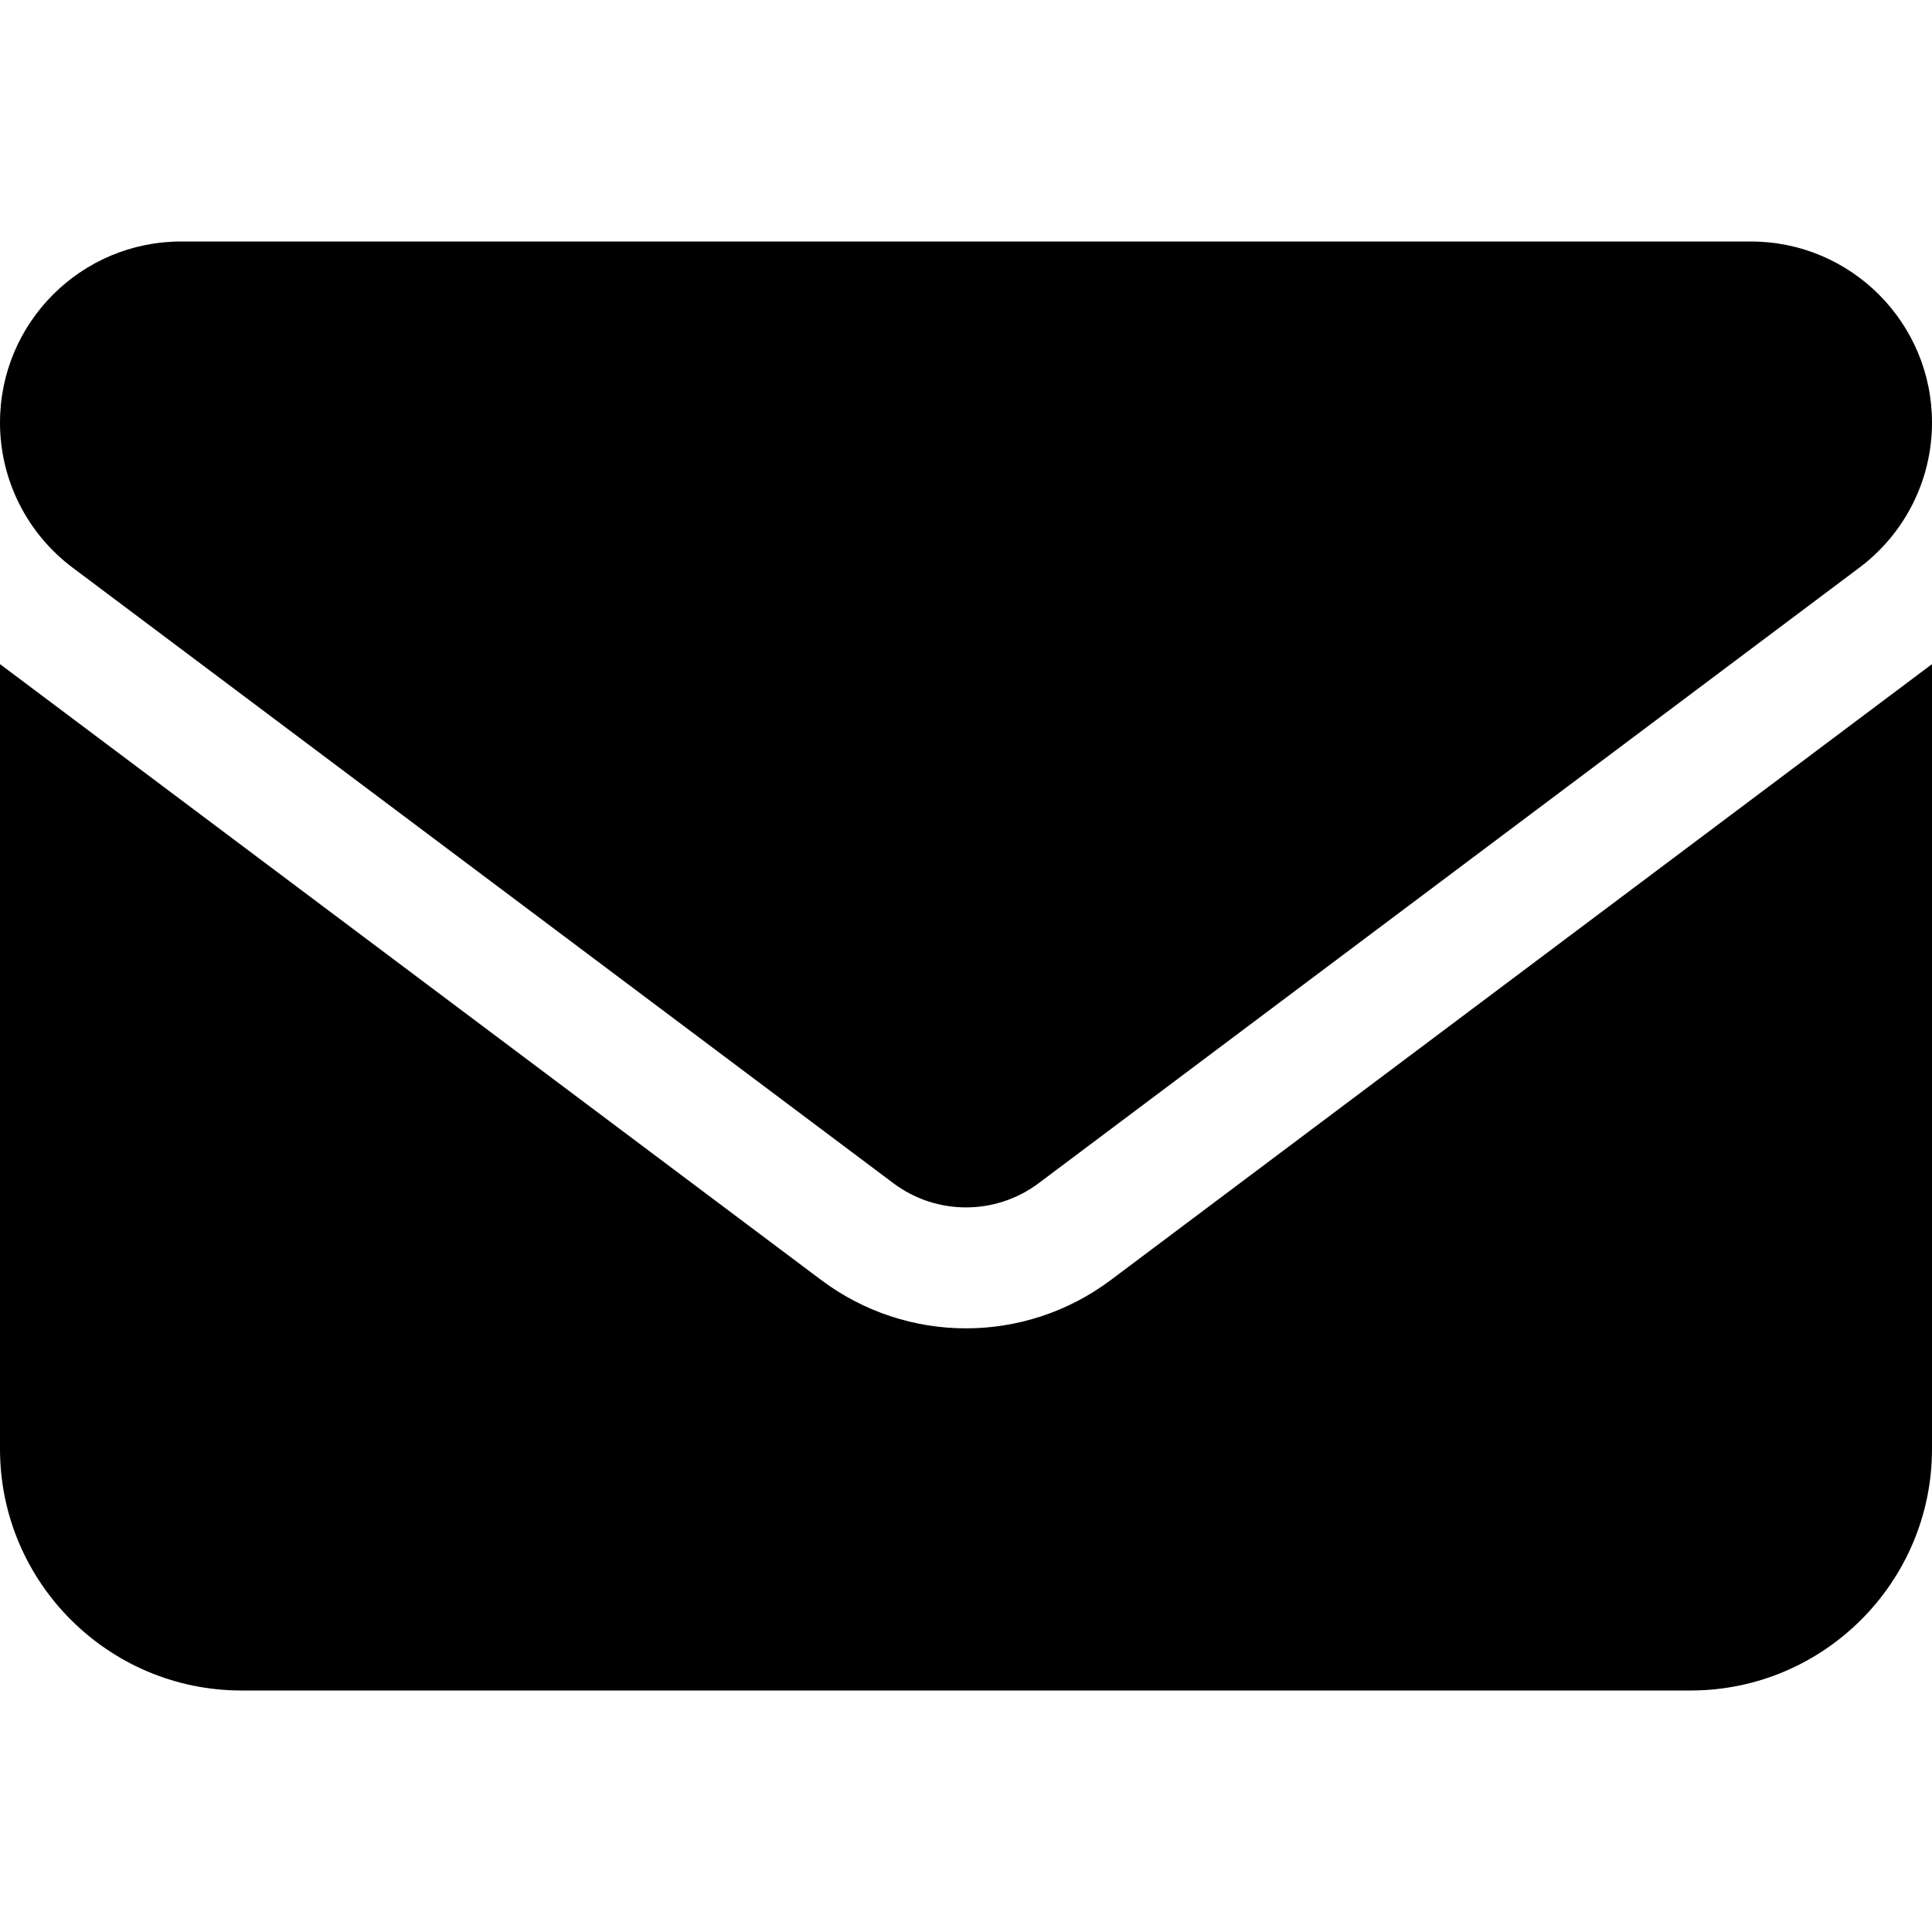
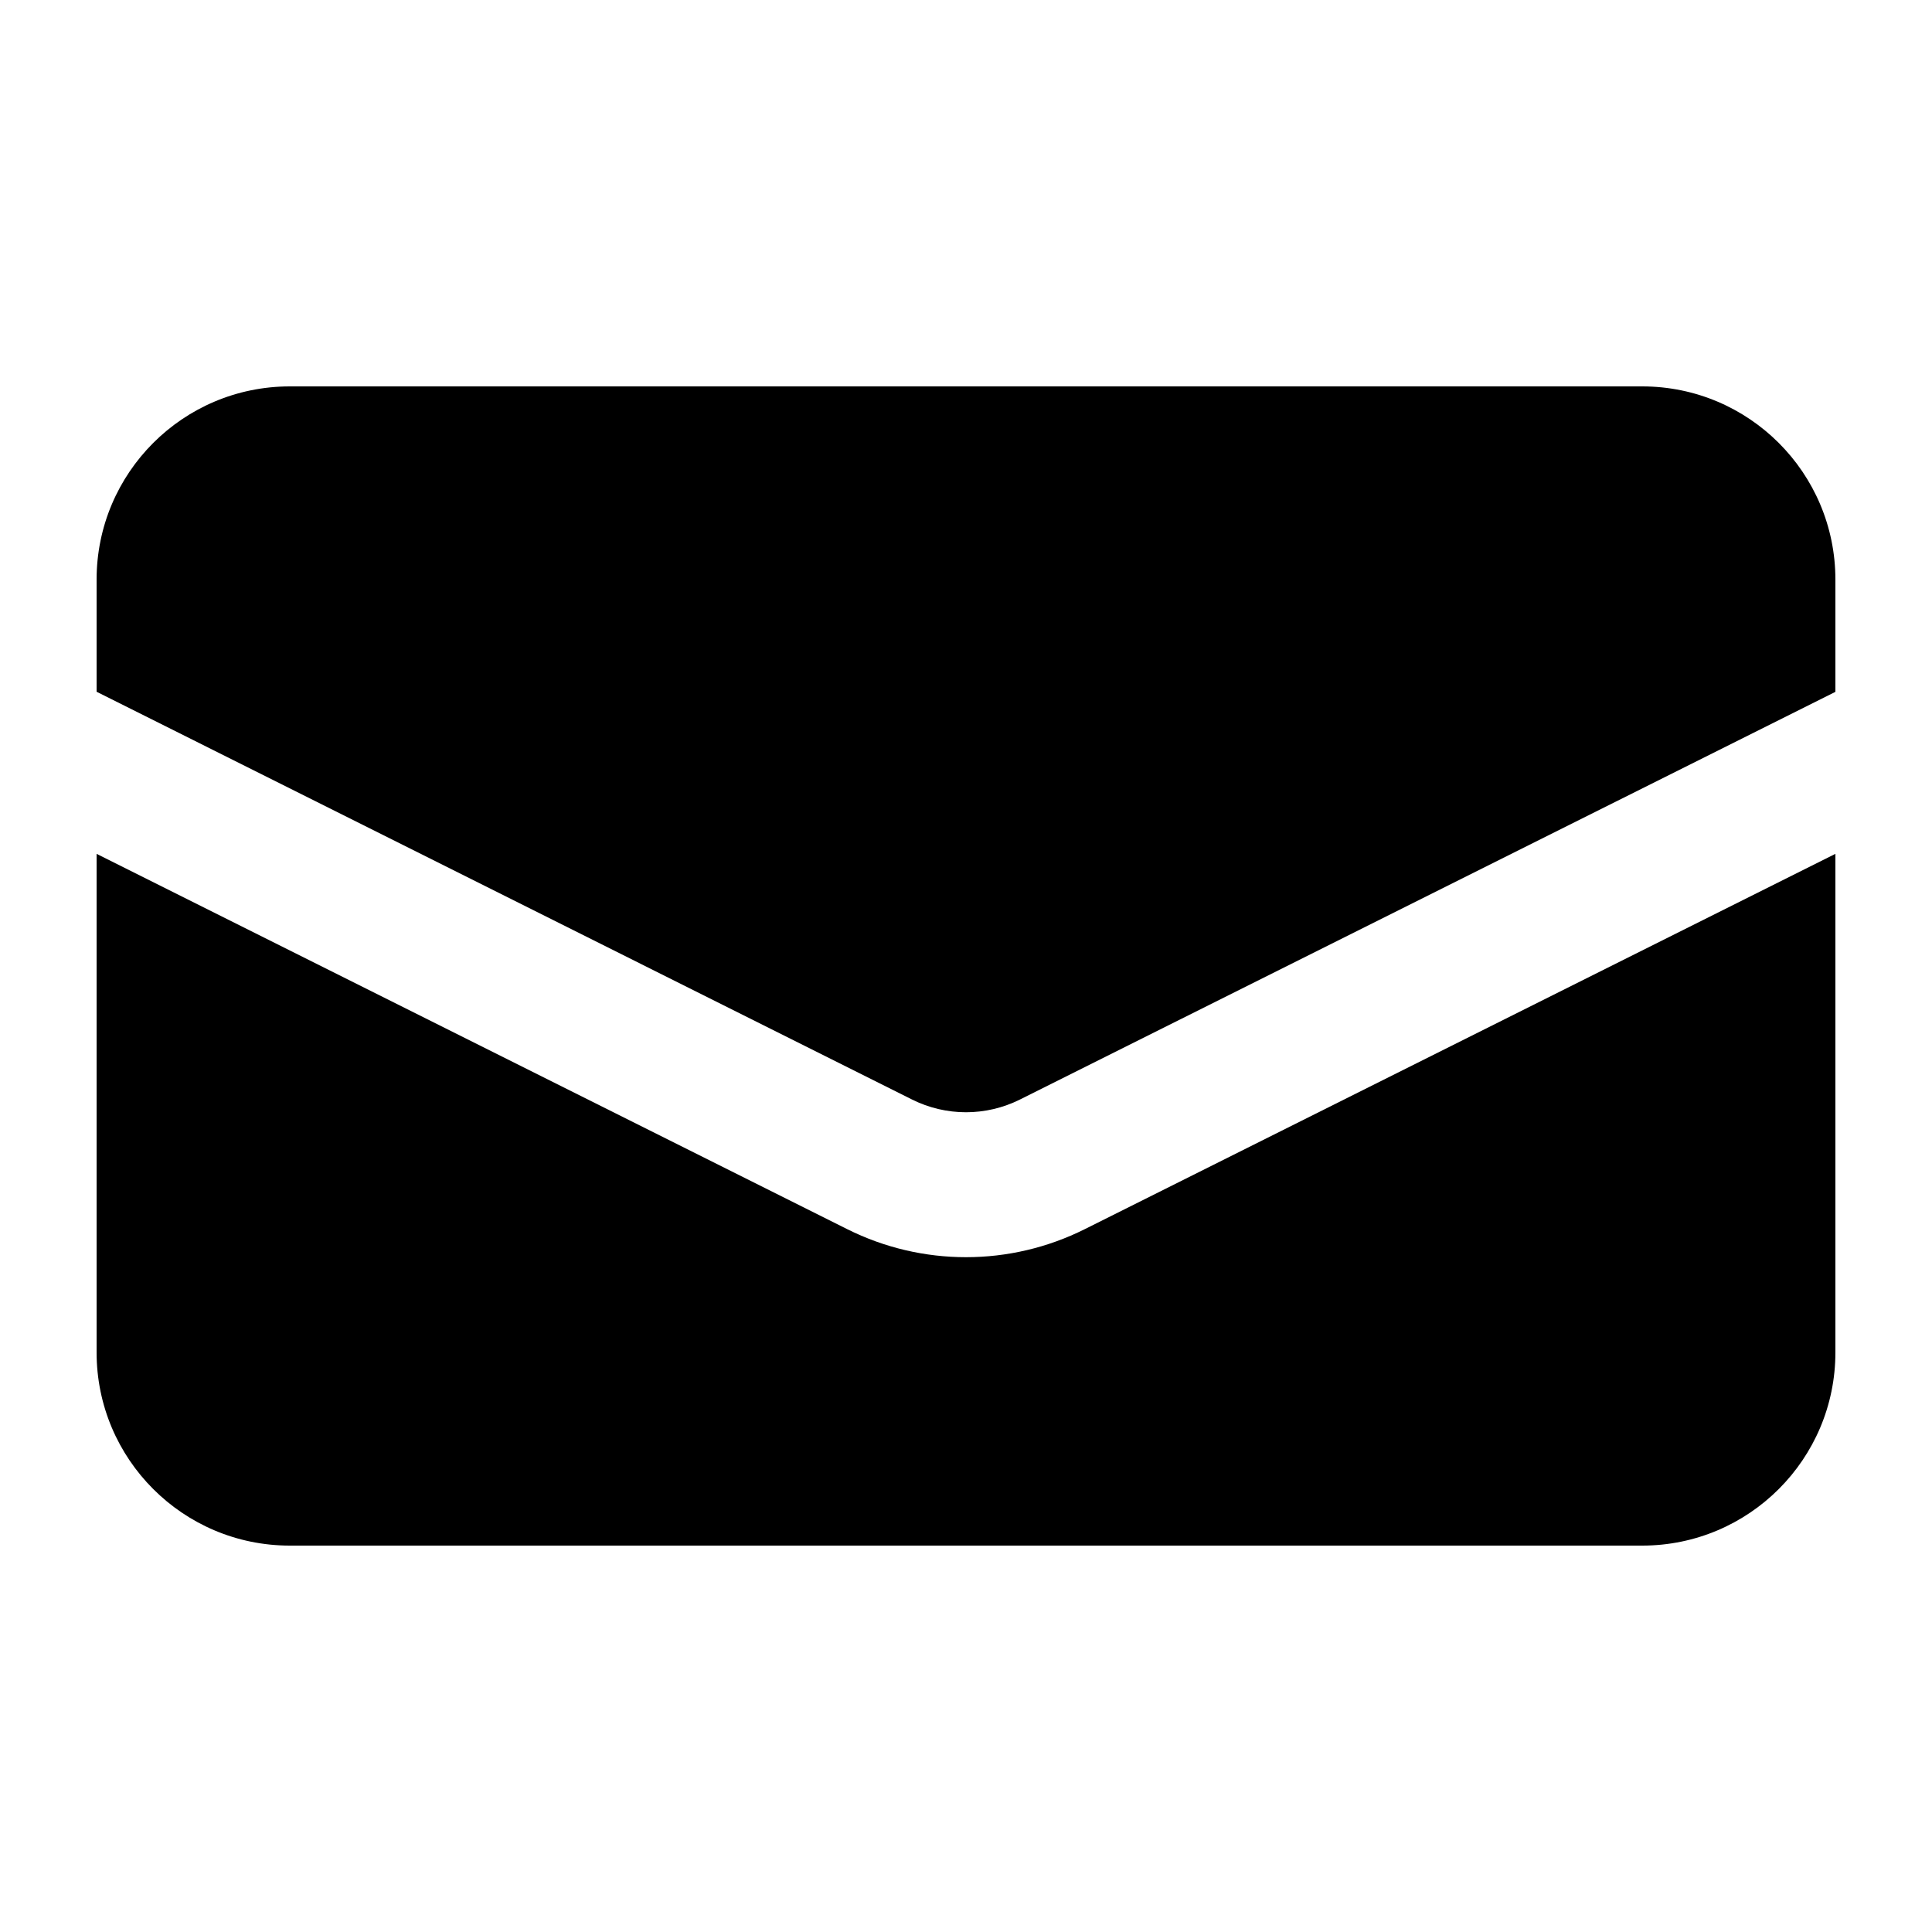
- <svg xmlns="http://www.w3.org/2000/svg" viewBox="0 0 512 512">
-   <path d="M48 64C21.5 64 0 85.5 0 112c0 15.1 7.1 29.3 19.2 38.4L236.8 313.6c11.4 8.5 27 8.5 38.4 0L492.8 150.4c12.1-9.1 19.2-23.3 19.2-38.4c0-26.5-21.5-48-48-48H48zM0 176V384c0 35.3 28.7 64 64 64H448c35.3 0 64-28.7 64-64V176L294.4 339.2c-22.8 17.1-54 17.1-76.8 0L0 176z" />
+ <svg xmlns="http://www.w3.org/2000/svg" viewBox="0 0 20 20" fill="currentColor" class="size-5">
+   <path d="M3 4a2 2 0 0 0-2 2v1.161l8.441 4.221a1.25 1.25 0 0 0 1.118 0L19 7.162V6a2 2 0 0 0-2-2H3Z" />
+   <path d="m19 8.839-7.77 3.885a2.75 2.75 0 0 1-2.46 0L1 8.839V14a2 2 0 0 0 2 2h14a2 2 0 0 0 2-2V8.839Z" />
</svg>
